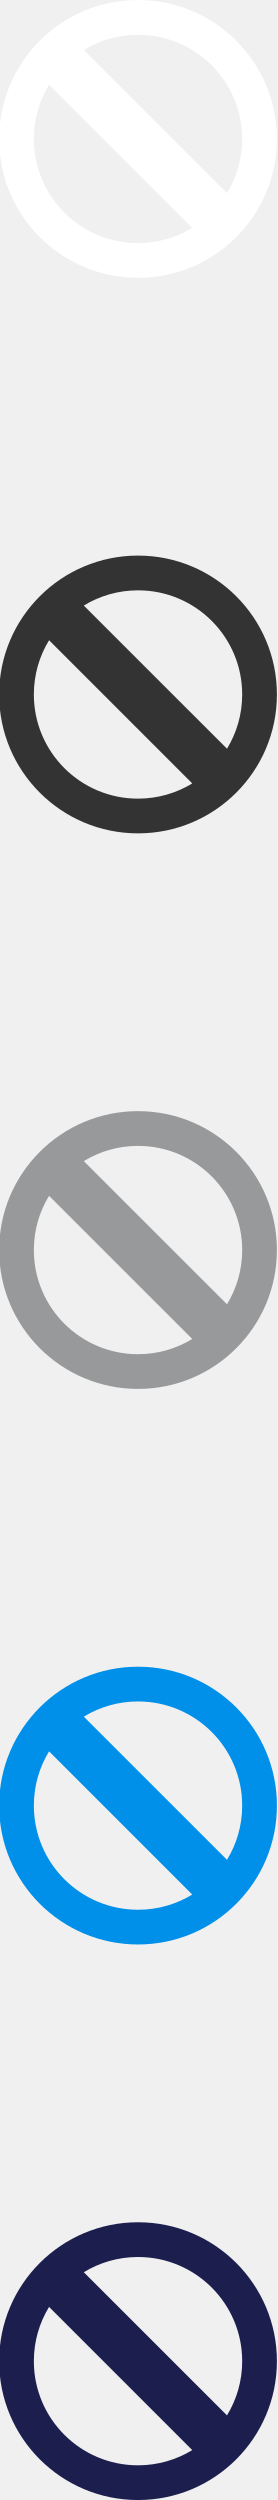
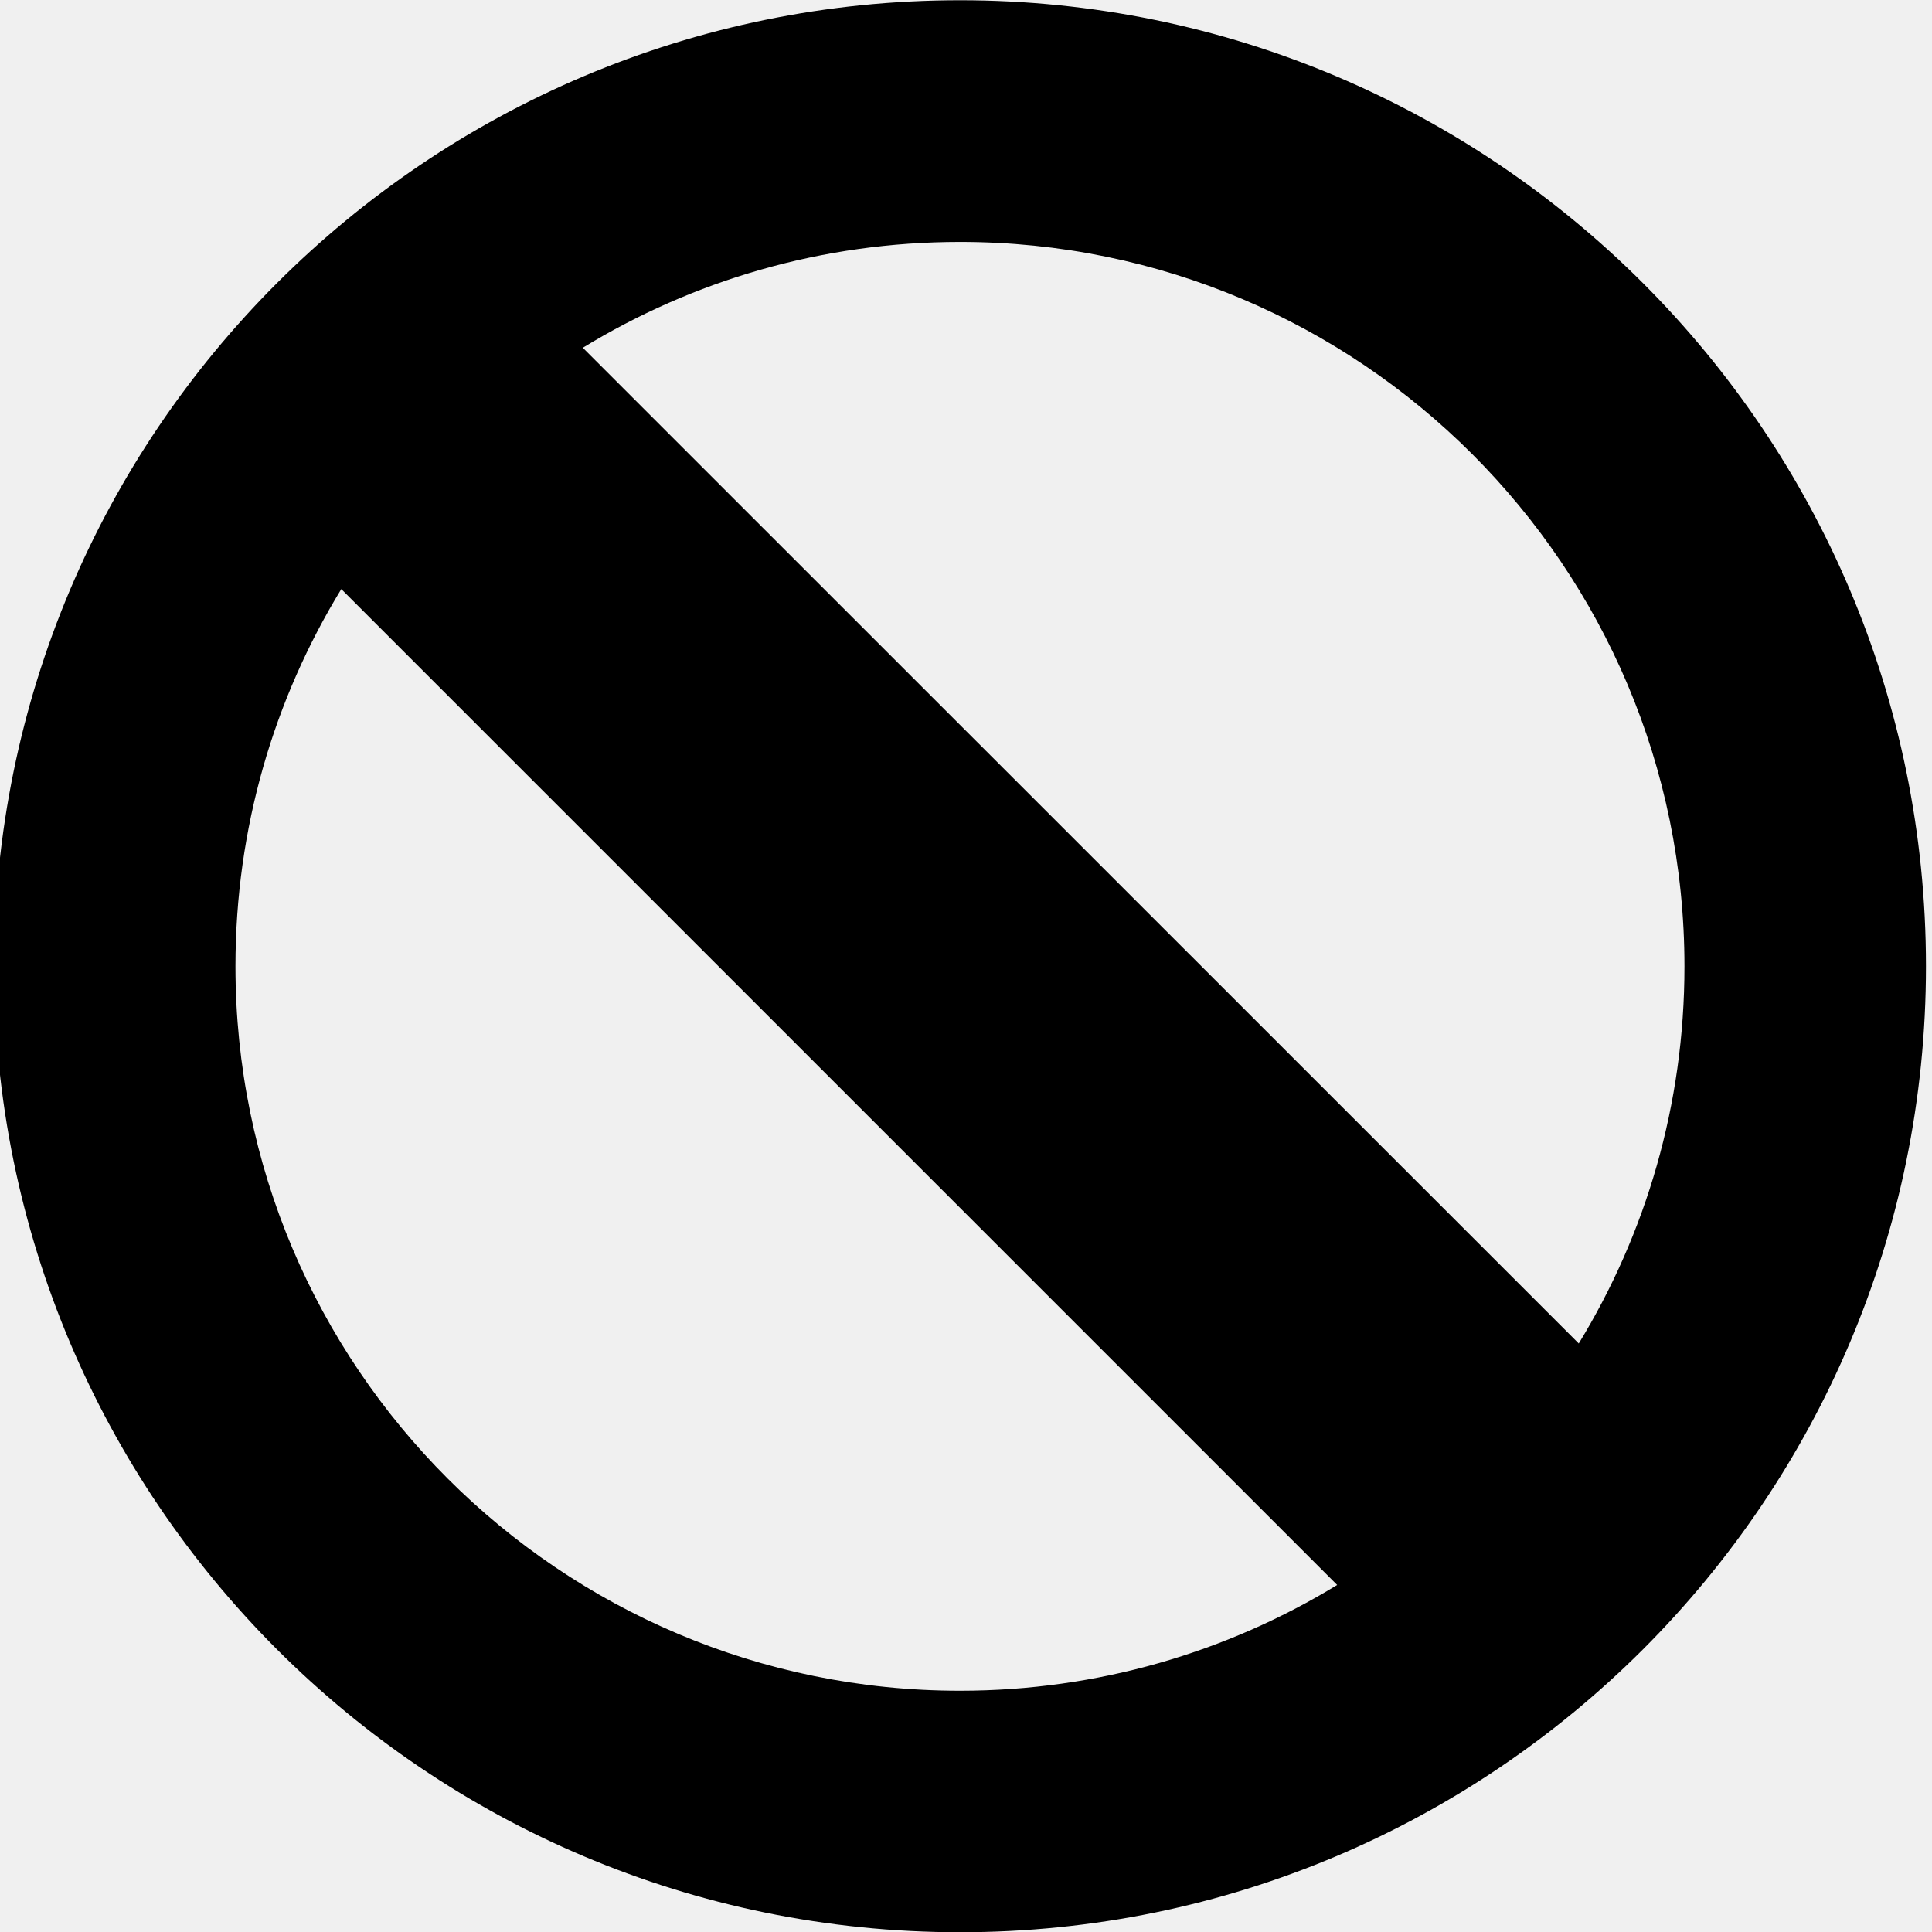
- <svg xmlns="http://www.w3.org/2000/svg" width="32" height="288" viewBox="0 0 32 288">
-   <path fill="#fff" d="M15.9.004c-8.837 0-16 7.163-16 16s7.163 16 16 16 16-7.163 16-16-7.163-16-16-16zm0 28c-6.627 0-12-5.373-12-12 0-2.29.64-4.427 1.753-6.247l16.495 16.495c-1.82 1.11-3.96 1.752-6.248 1.752zm10.248-5.753L9.653 5.76c1.82-1.112 3.96-1.753 6.247-1.753 6.627 0 12 5.373 12 12 0 2.29-.64 4.428-1.752 6.247z" />
-   <path fill="#333" d="M15.9 64.004c-8.837 0-16 7.163-16 16s7.163 16 16 16 16-7.163 16-16-7.163-16-16-16zm0 28c-6.627 0-12-5.373-12-12 0-2.29.64-4.427 1.753-6.247l16.495 16.495c-1.82 1.11-3.96 1.752-6.248 1.752zm10.248-5.753L9.653 69.76c1.82-1.112 3.96-1.753 6.247-1.753 6.627 0 12 5.373 12 12 0 2.29-.64 4.428-1.752 6.247z" />
-   <path fill="#97999A" d="M15.9 128.004c-8.837 0-16 7.163-16 16s7.163 16 16 16 16-7.163 16-16-7.163-16-16-16zm0 28c-6.627 0-12-5.373-12-12 0-2.29.64-4.427 1.753-6.247l16.495 16.495c-1.82 1.11-3.96 1.752-6.248 1.752zm10.248-5.753L9.653 133.76c1.82-1.112 3.96-1.753 6.247-1.753 6.627 0 12 5.373 12 12 0 2.29-.64 4.428-1.752 6.247z" />
-   <path fill="#008FE9" d="M15.9 192.004c-8.837 0-16 7.163-16 16s7.163 16 16 16 16-7.163 16-16-7.163-16-16-16zm0 28c-6.627 0-12-5.373-12-12 0-2.29.64-4.427 1.753-6.247l16.495 16.495c-1.82 1.11-3.96 1.752-6.248 1.752zm10.248-5.753L9.653 197.76c1.82-1.112 3.96-1.753 6.247-1.753 6.627 0 12 5.373 12 12 0 2.29-.64 4.428-1.752 6.247z" />
-   <path fill="#1C1F4E" d="M15.9 256.004c-8.837 0-16 7.163-16 16s7.163 16 16 16 16-7.163 16-16-7.163-16-16-16zm0 28c-6.627 0-12-5.373-12-12 0-2.29.64-4.427 1.753-6.247l16.495 16.495c-1.82 1.11-3.96 1.752-6.248 1.752zm10.248-5.753L9.653 261.76c1.82-1.112 3.96-1.753 6.247-1.753 6.627 0 12 5.373 12 12 0 2.29-.64 4.428-1.752 6.247z" />
+ <svg xmlns="http://www.w3.org/2000/svg" viewBox="0 0 32 32">
+   <path d="M15.9.004c-8.837 0-16 7.163-16 16s7.163 16 16 16 16-7.163 16-16-7.163-16-16-16zm0 28c-6.627 0-12-5.373-12-12 0-2.29.64-4.427 1.753-6.247l16.495 16.495c-1.82 1.11-3.96 1.752-6.248 1.752zm10.248-5.753L9.653 5.76c1.82-1.112 3.96-1.753 6.247-1.753 6.627 0 12 5.373 12 12 0 2.29-.64 4.428-1.752 6.247z" />
</svg>
